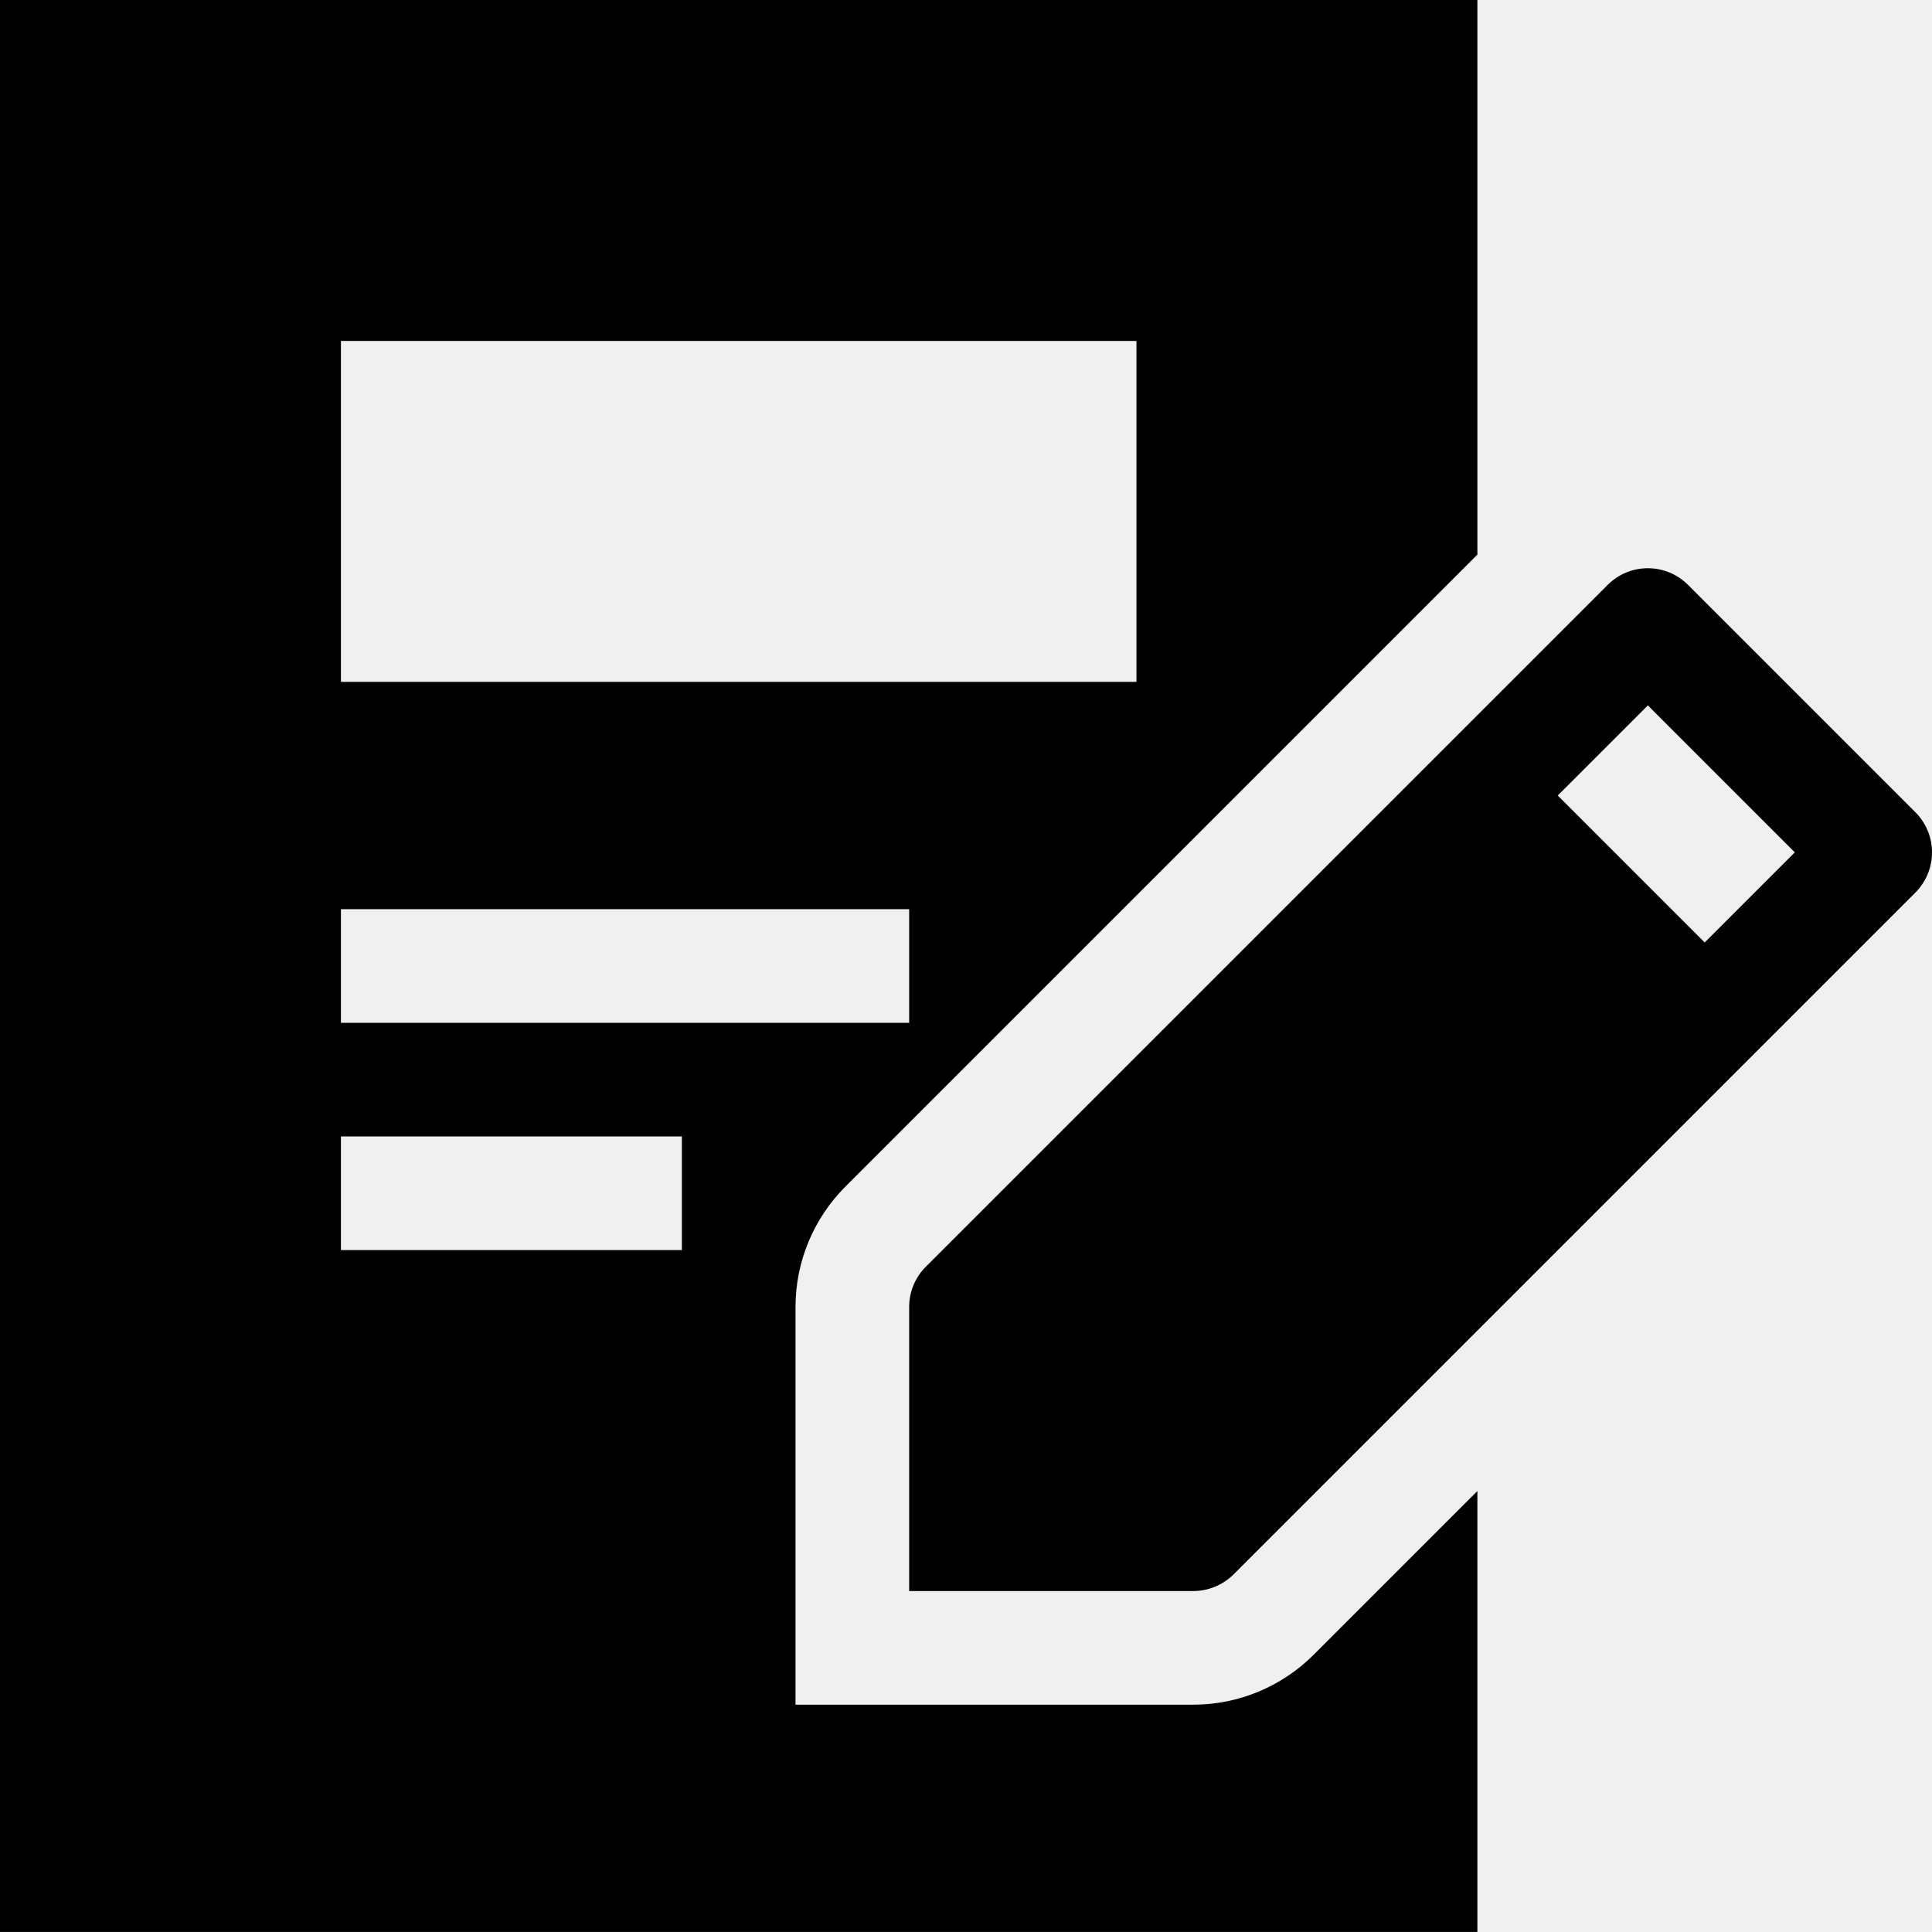
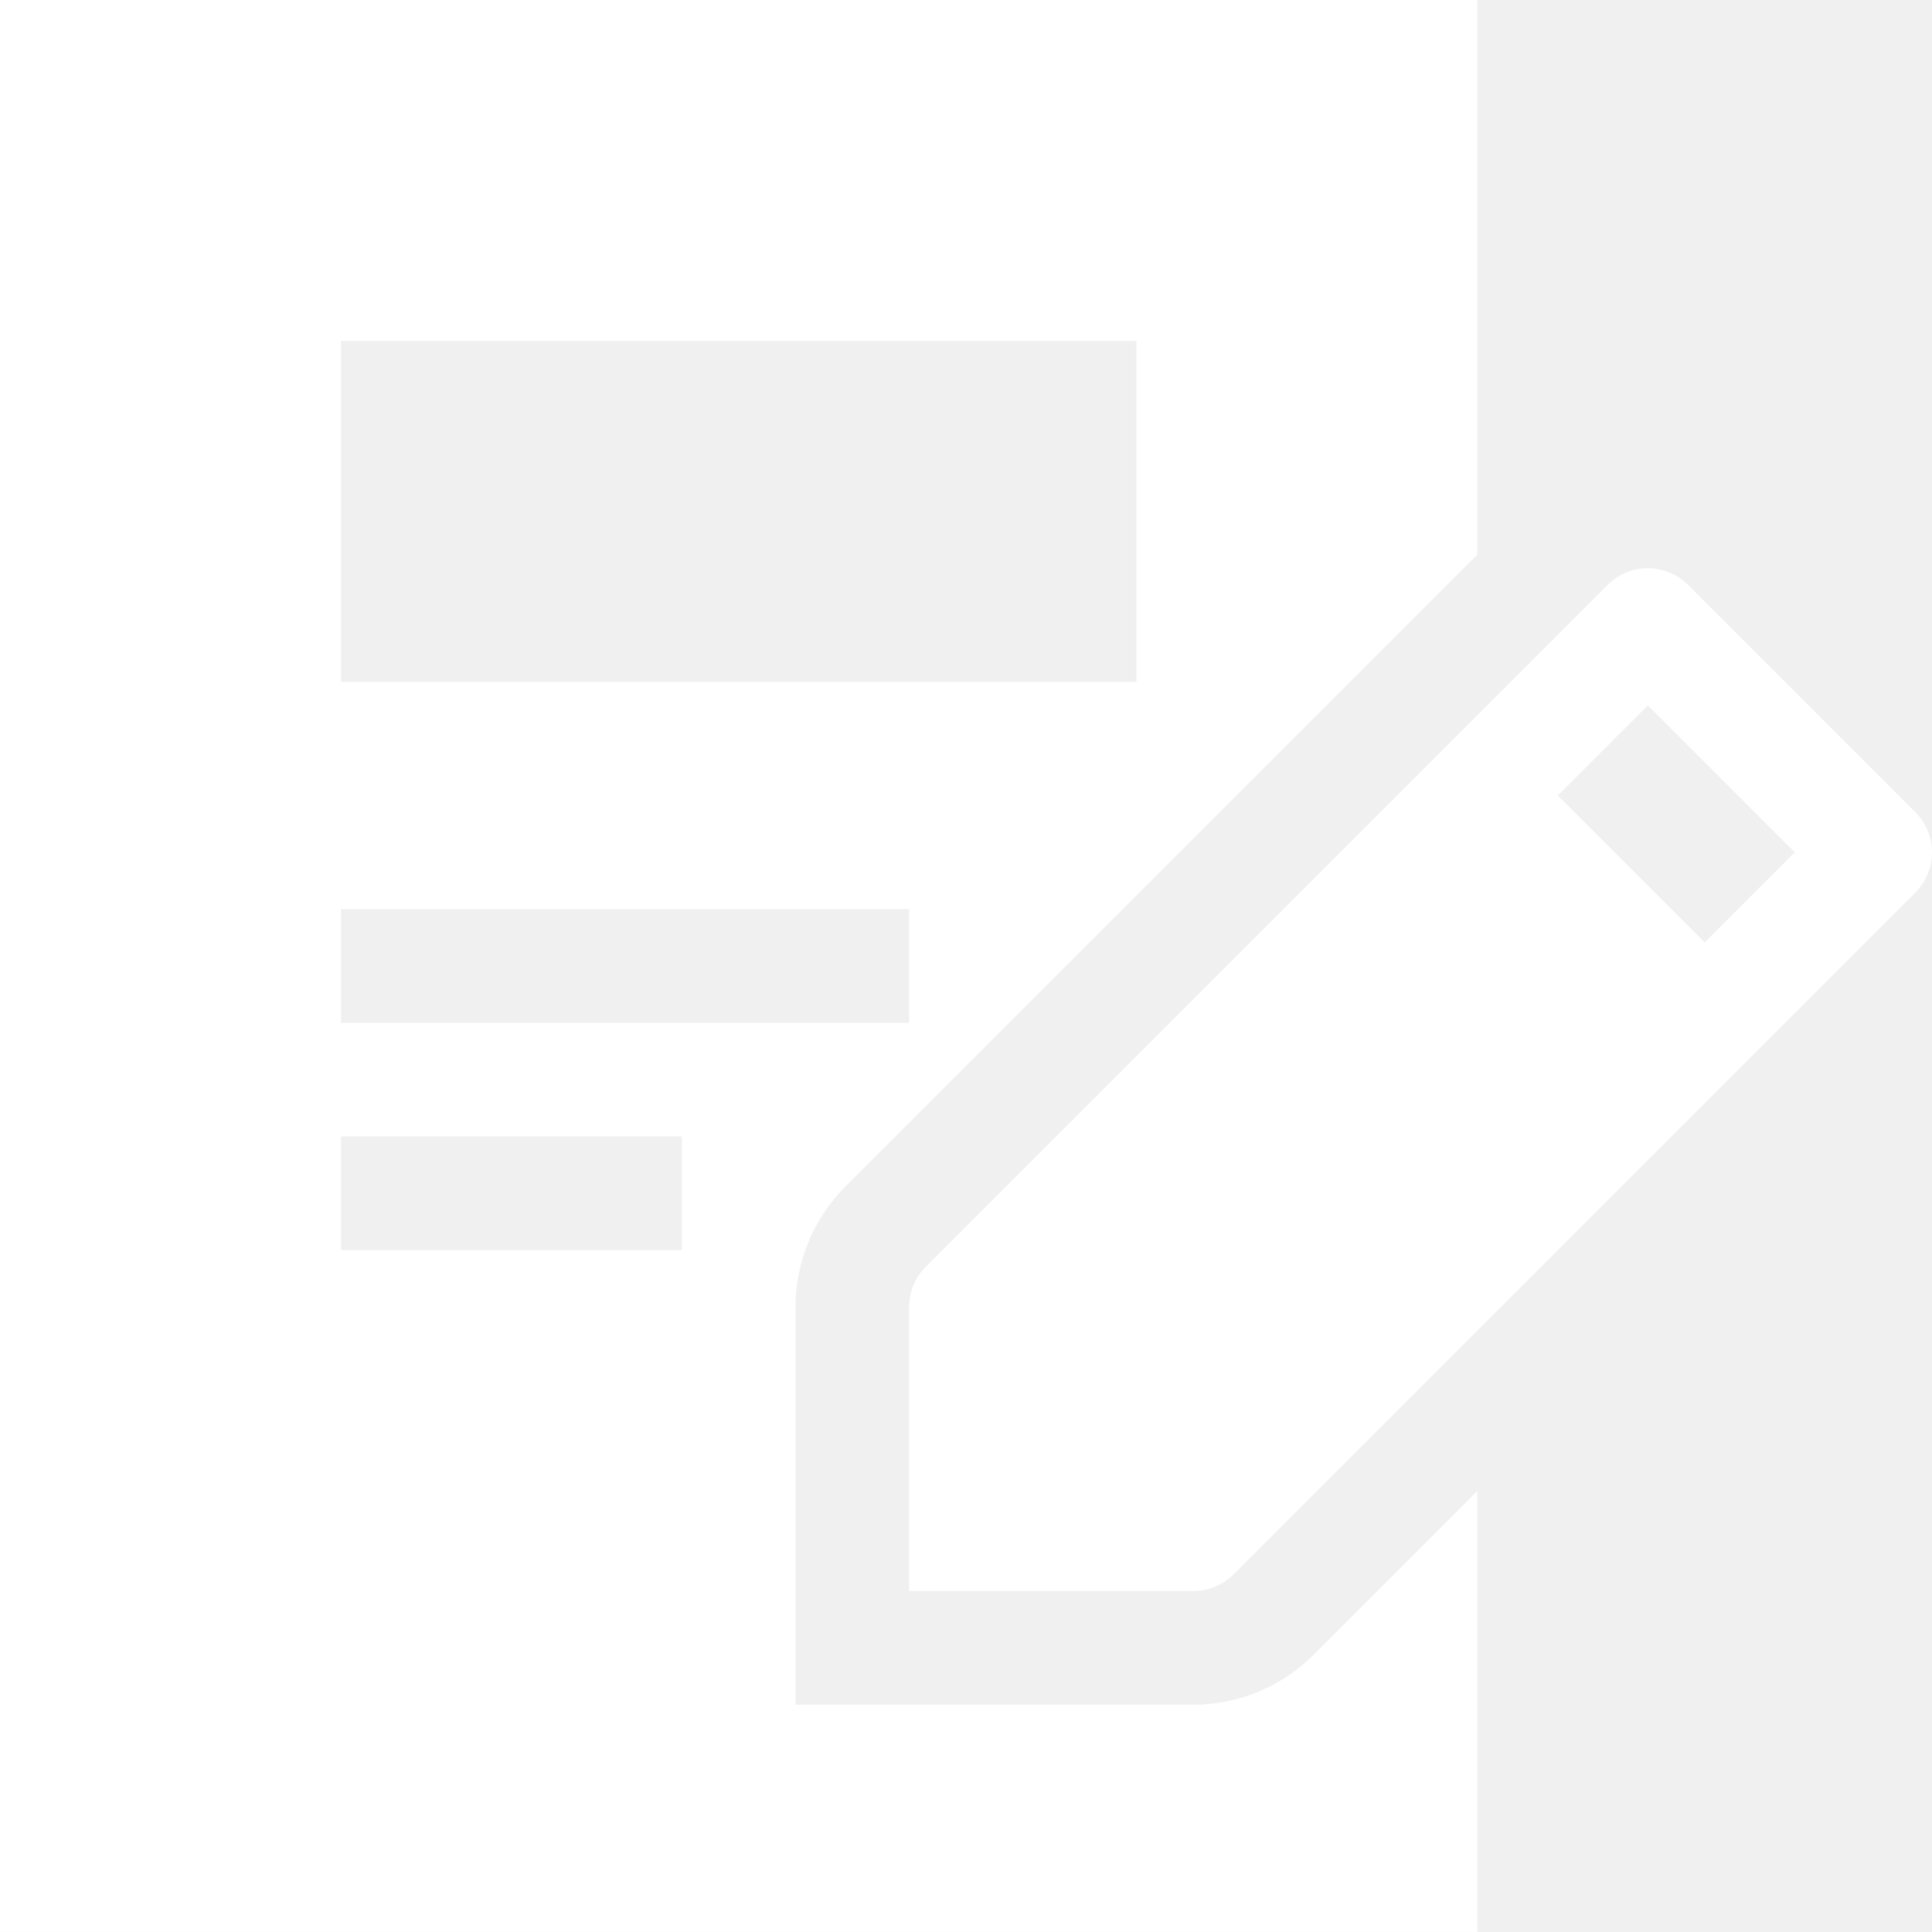
- <svg xmlns="http://www.w3.org/2000/svg" fill="#000000" width="800px" height="800px" viewBox="0 0 1920 1920">
+ <svg xmlns="http://www.w3.org/2000/svg" fill="white" width="800px" height="800px" viewBox="0 0 1920 1920">
  <path d="M1468.214 0v551.145L840.27 1179.089c-31.623 31.623-49.693 74.54-49.693 119.715v395.289h395.288c45.176 0 88.093-18.07 119.716-49.694l162.633-162.633v438.206H0V0h1468.214Zm129.428 581.3c22.137-22.136 57.825-22.136 79.962 0l225.879 225.879c22.023 22.023 22.023 57.712 0 79.848l-677.638 677.637c-10.616 10.503-24.96 16.49-39.98 16.49H903.516v-282.35c0-15.02 5.986-29.364 16.49-39.867Zm-920.005 548.095H338.82v112.94h338.818v-112.94Zm225.88-225.879H338.818v112.94h564.697v-112.94Zm734.106-202.5-89.561 89.56 146.03 146.031 89.562-89.56-146.031-146.031Zm-508.228-362.197H338.82v338.818h790.576V338.82Z" fill-rule="evenodd" />
</svg>
